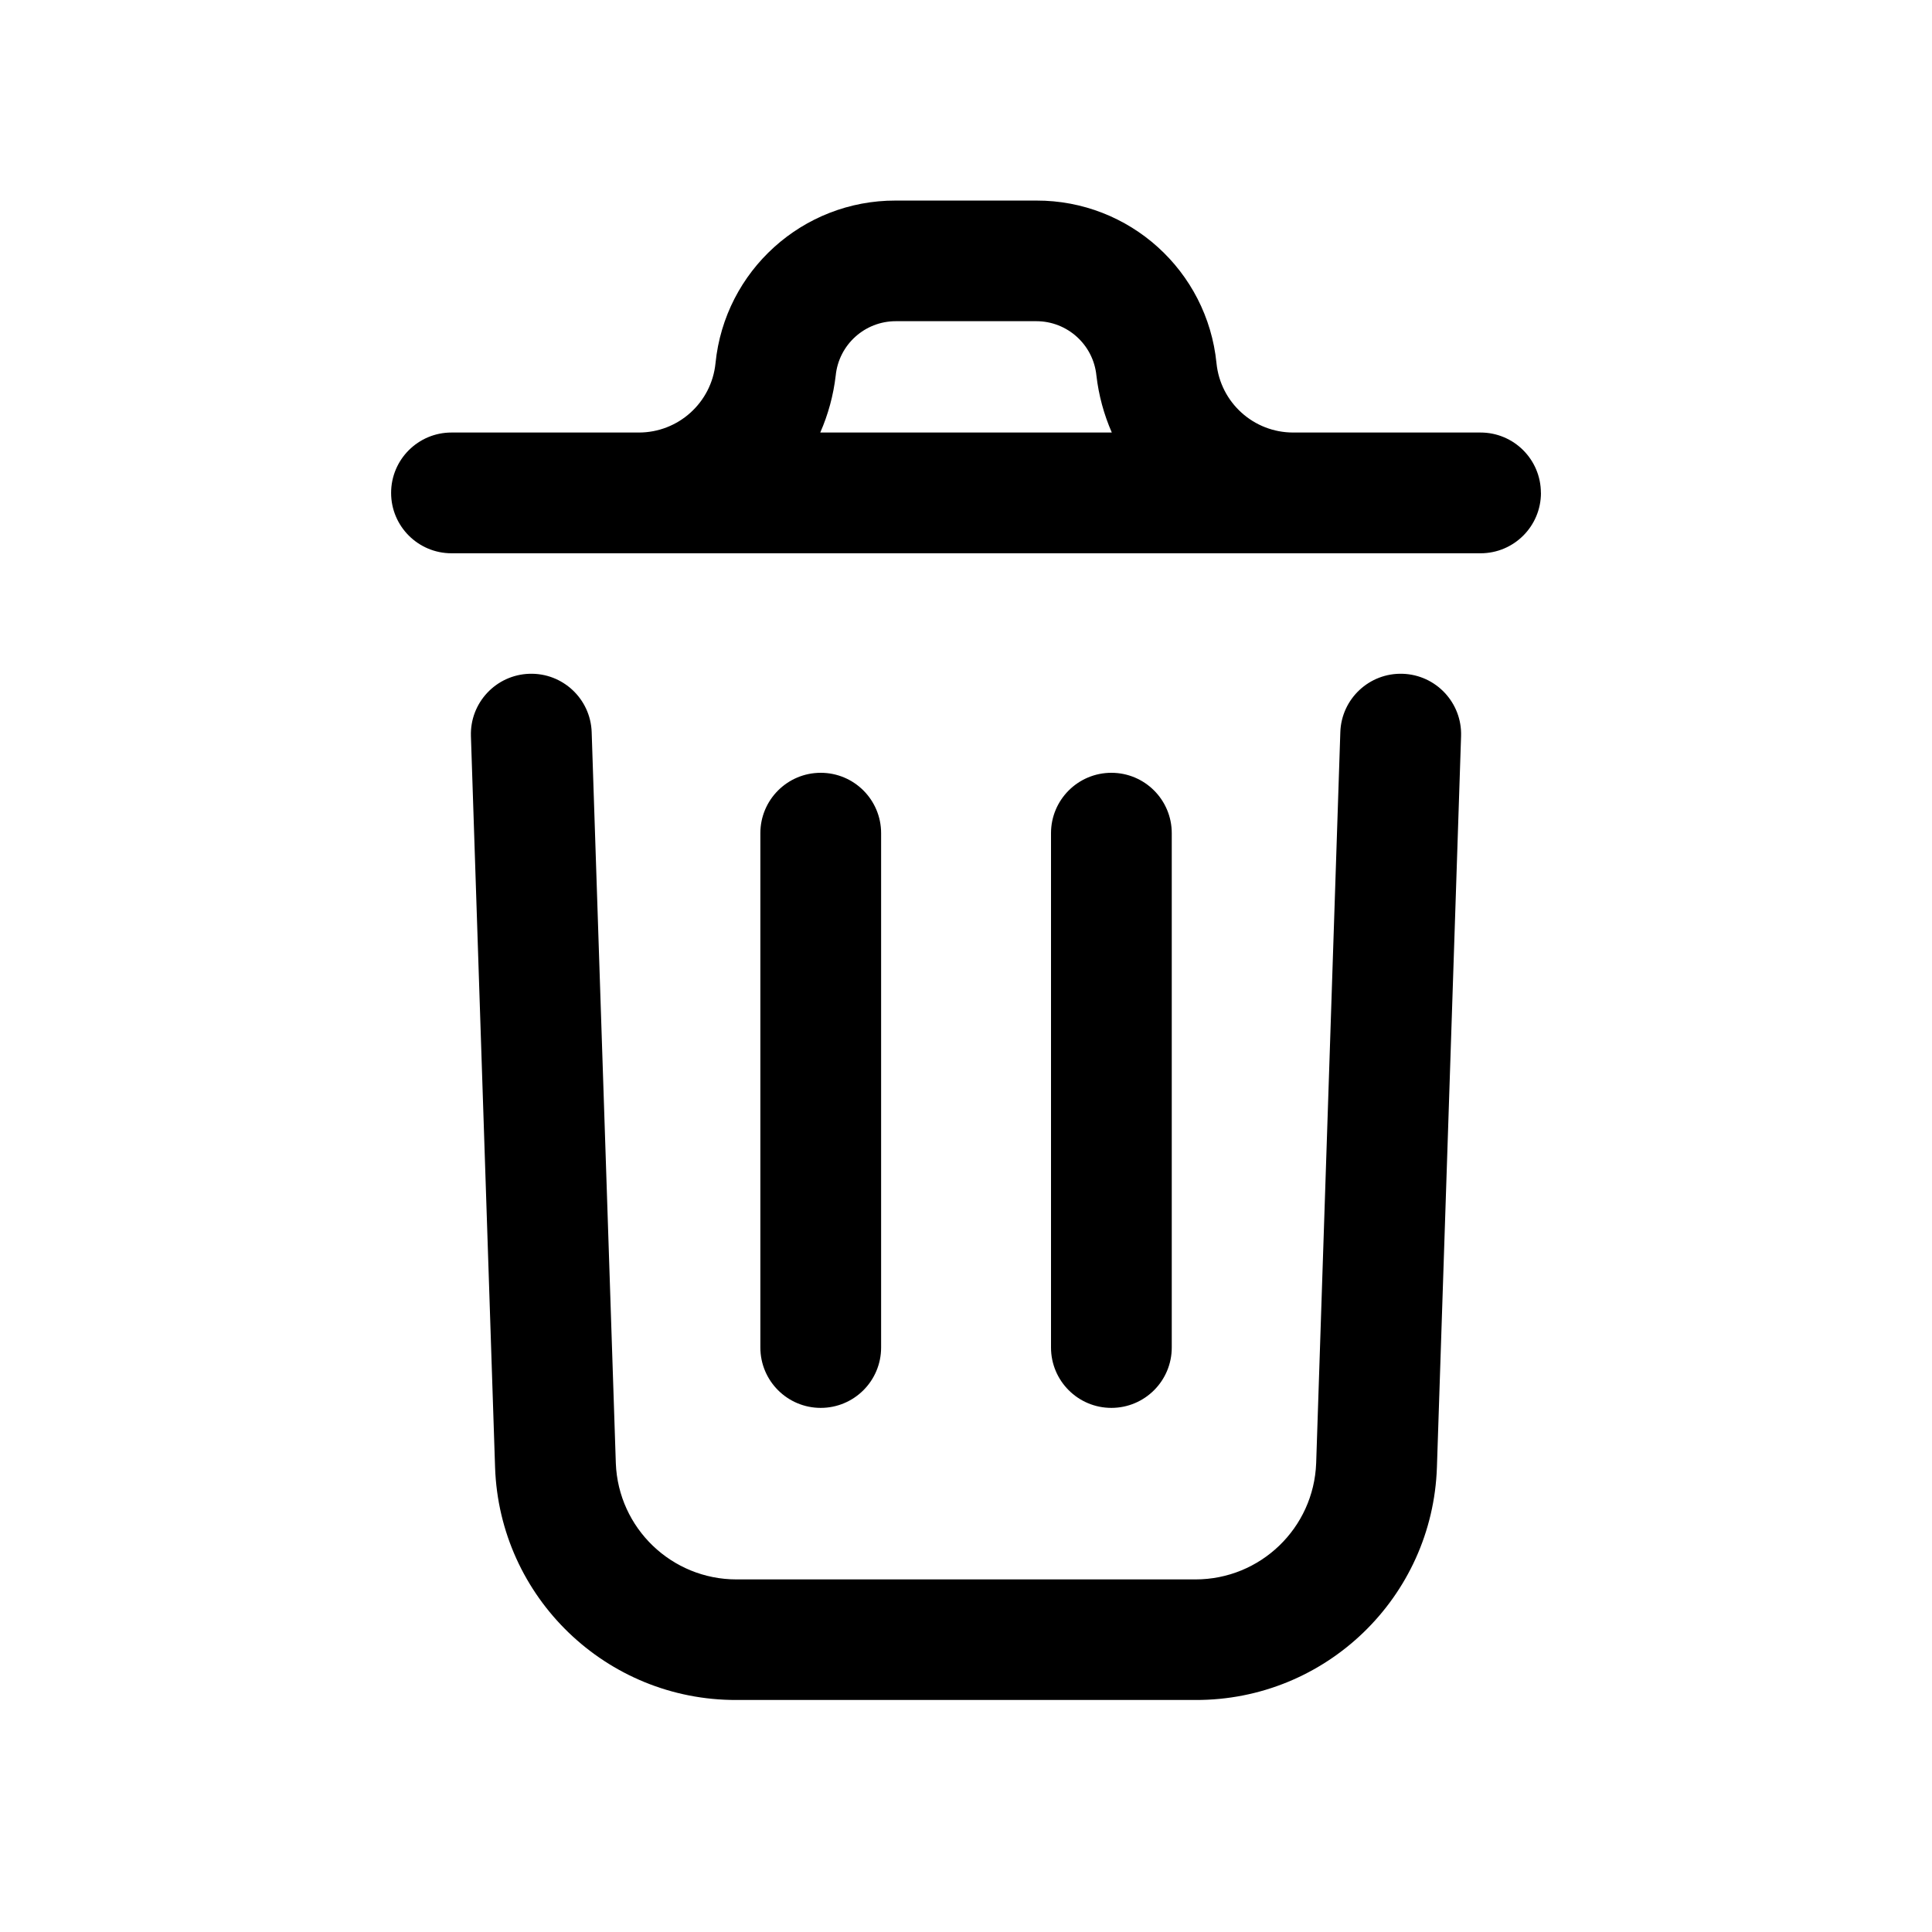
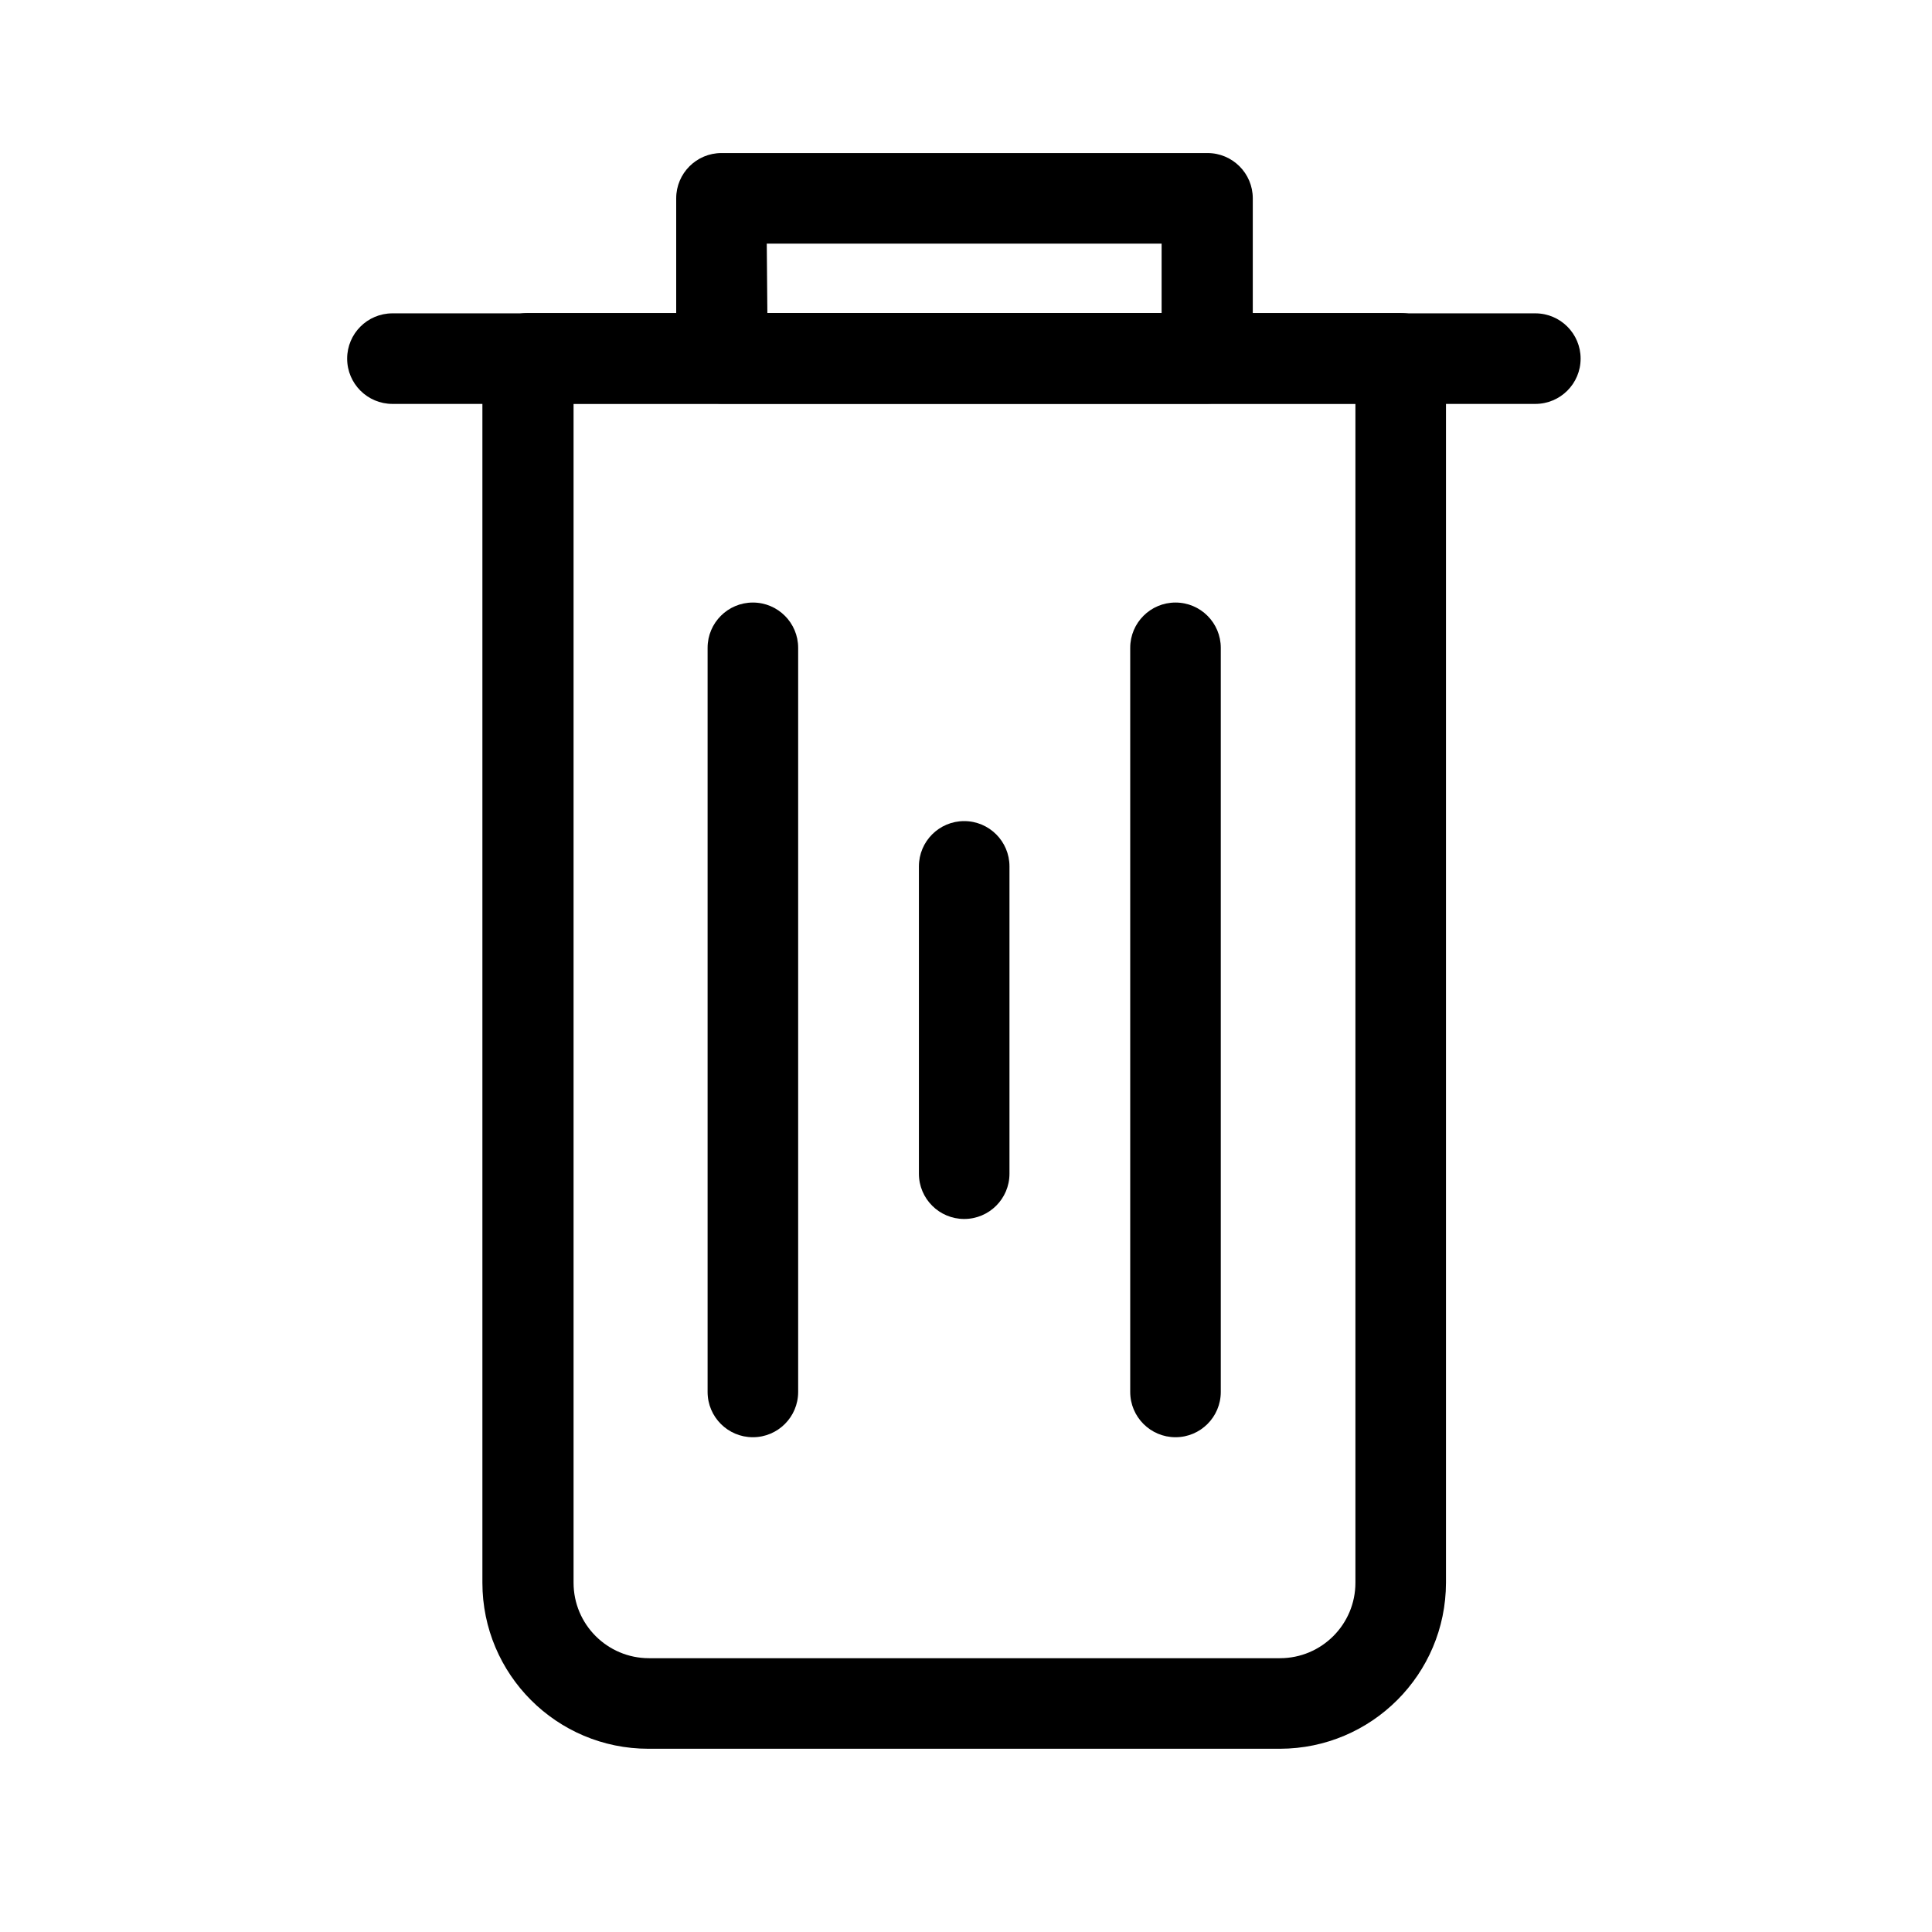
- <svg xmlns="http://www.w3.org/2000/svg" viewBox="0 0 32 32" id="delete">
-   <path d="M24.2,12.193,23.8,24.3a3.988,3.988,0,0,1-4,3.857H12.2a3.988,3.988,0,0,1-4-3.853L7.8,12.193a1,1,0,0,1,2-.066l.4,12.11a2,2,0,0,0,2,1.923h7.6a2,2,0,0,0,2-1.927l.4-12.106a1,1,0,0,1,2,.066Zm1.323-4.029a1,1,0,0,1-1,1H7.478a1,1,0,0,1,0-2h3.1a1.276,1.276,0,0,0,1.273-1.148,2.991,2.991,0,0,1,2.984-2.694h2.33a2.991,2.991,0,0,1,2.984,2.694,1.276,1.276,0,0,0,1.273,1.148h3.1A1,1,0,0,1,25.522,8.164Zm-11.936-1h4.828a3.3,3.3,0,0,1-.255-.944,1,1,0,0,0-.994-.9h-2.33a1,1,0,0,0-.994.9A3.3,3.3,0,0,1,13.586,7.164Zm1.007,15.151V13.8a1,1,0,0,0-2,0v8.519a1,1,0,0,0,2,0Zm4.814,0V13.8a1,1,0,0,0-2,0v8.519a1,1,0,0,0,2,0Z" />
+ <svg xmlns="http://www.w3.org/2000/svg" fill="currentColor" width="28px" height="28px" viewBox="0 0 64 64" data-name="Layer 1" id="Layer_1">
+   <path d="M50.86,13.38H13a1.5,1.5,0,0,1,0-3H50.86a1.5,1.5,0,0,1,0,3Z" />
+   <path d="M42.4,57.93H21.48a5.5,5.5,0,0,1-5.5-5.5V11.87a1.5,1.5,0,0,1,1.5-1.5H46.4a1.5,1.5,0,0,1,1.5,1.5V52.43A5.51,5.51,0,0,1,42.4,57.93ZM19,13.37V52.43a2.5,2.5,0,0,0,2.5,2.5H42.4a2.5,2.5,0,0,0,2.5-2.5V13.37Z" />
+   <path d="M40,13.37H23.9a1.5,1.5,0,0,1-1.5-1.5V6.57a1.5,1.5,0,0,1,1.5-1.5H40a1.5,1.5,0,0,1,1.5,1.5v5.3A1.5,1.5,0,0,1,40,13.37Zm-14.58-3H38.48V8.07H25.4Z" />
+   <path d="M24.94,47.61a1.5,1.5,0,0,1-1.5-1.5V21.46a1.5,1.5,0,0,1,3,0V46.11A1.5,1.5,0,0,1,24.94,47.61Z" />
+   <path d="M38.94,47.61a1.5,1.5,0,0,1-1.5-1.5V21.46a1.5,1.5,0,0,1,3,0V46.11A1.5,1.5,0,0,1,38.94,47.61Z" />
+   <path d="M31.94,40.38a1.5,1.5,0,0,1-1.5-1.5V28.7a1.5,1.5,0,1,1,3,0V38.88A1.5,1.5,0,0,1,31.94,40.38Z" />
</svg>
